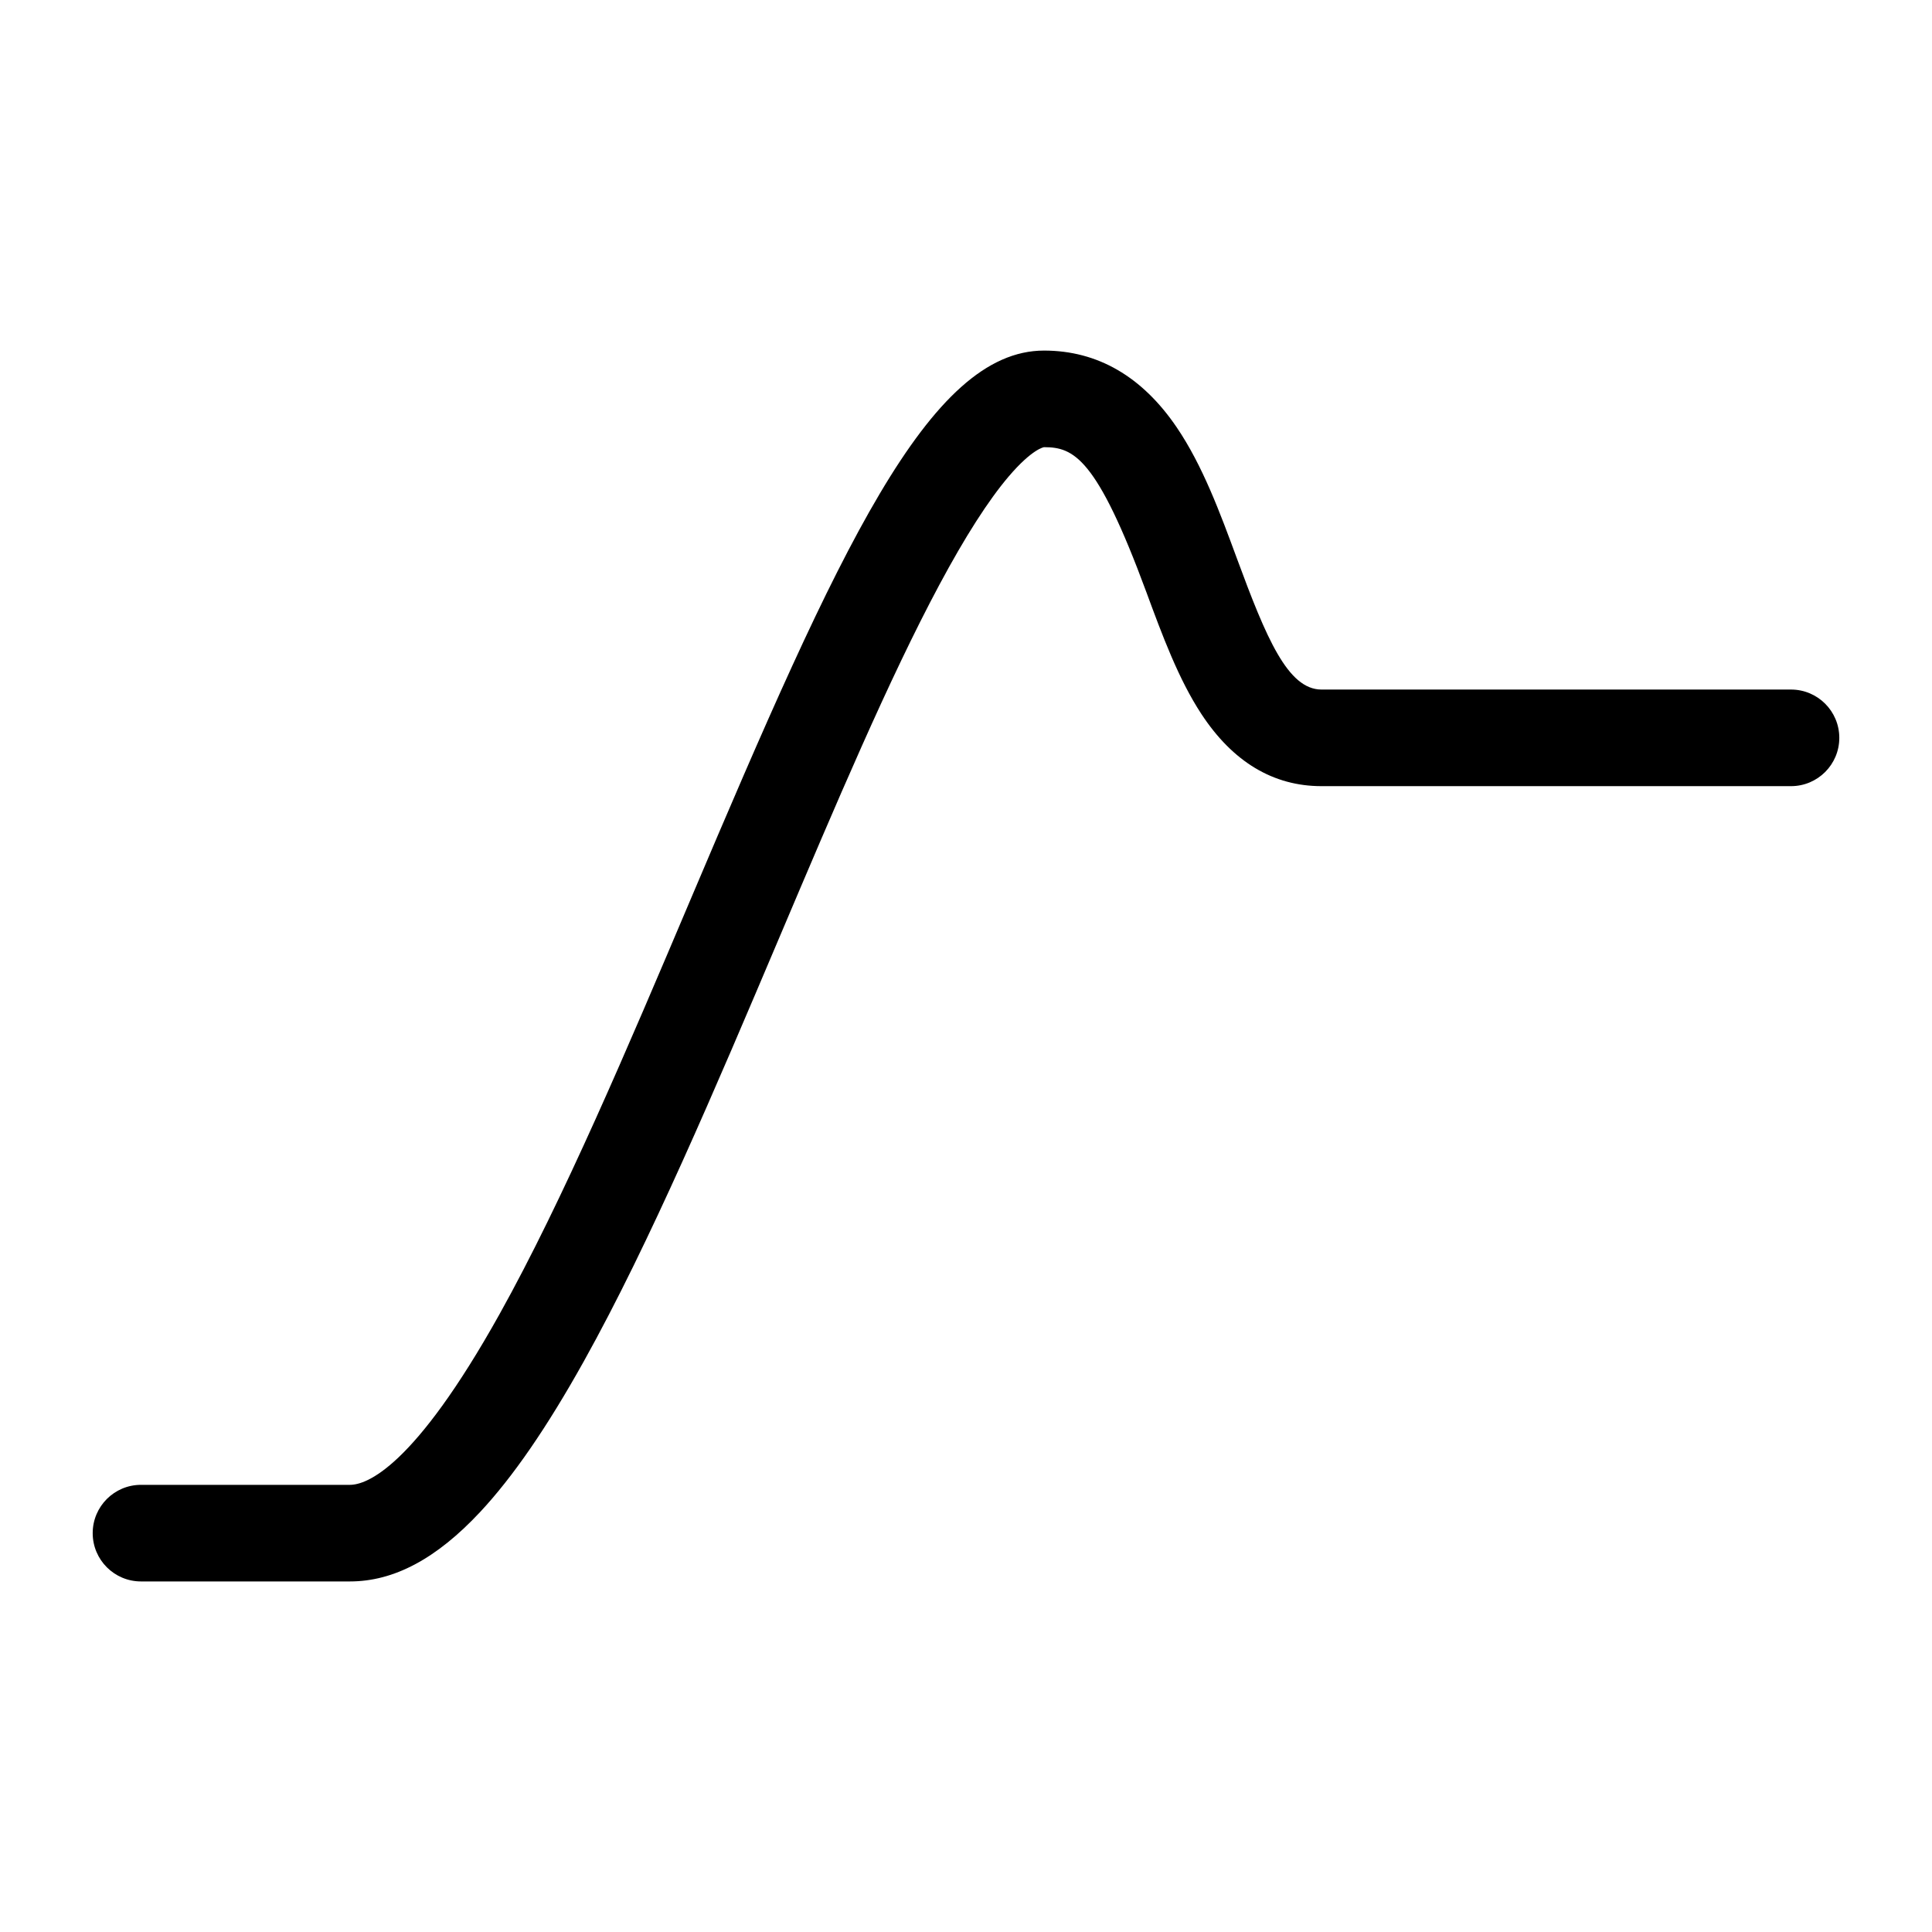
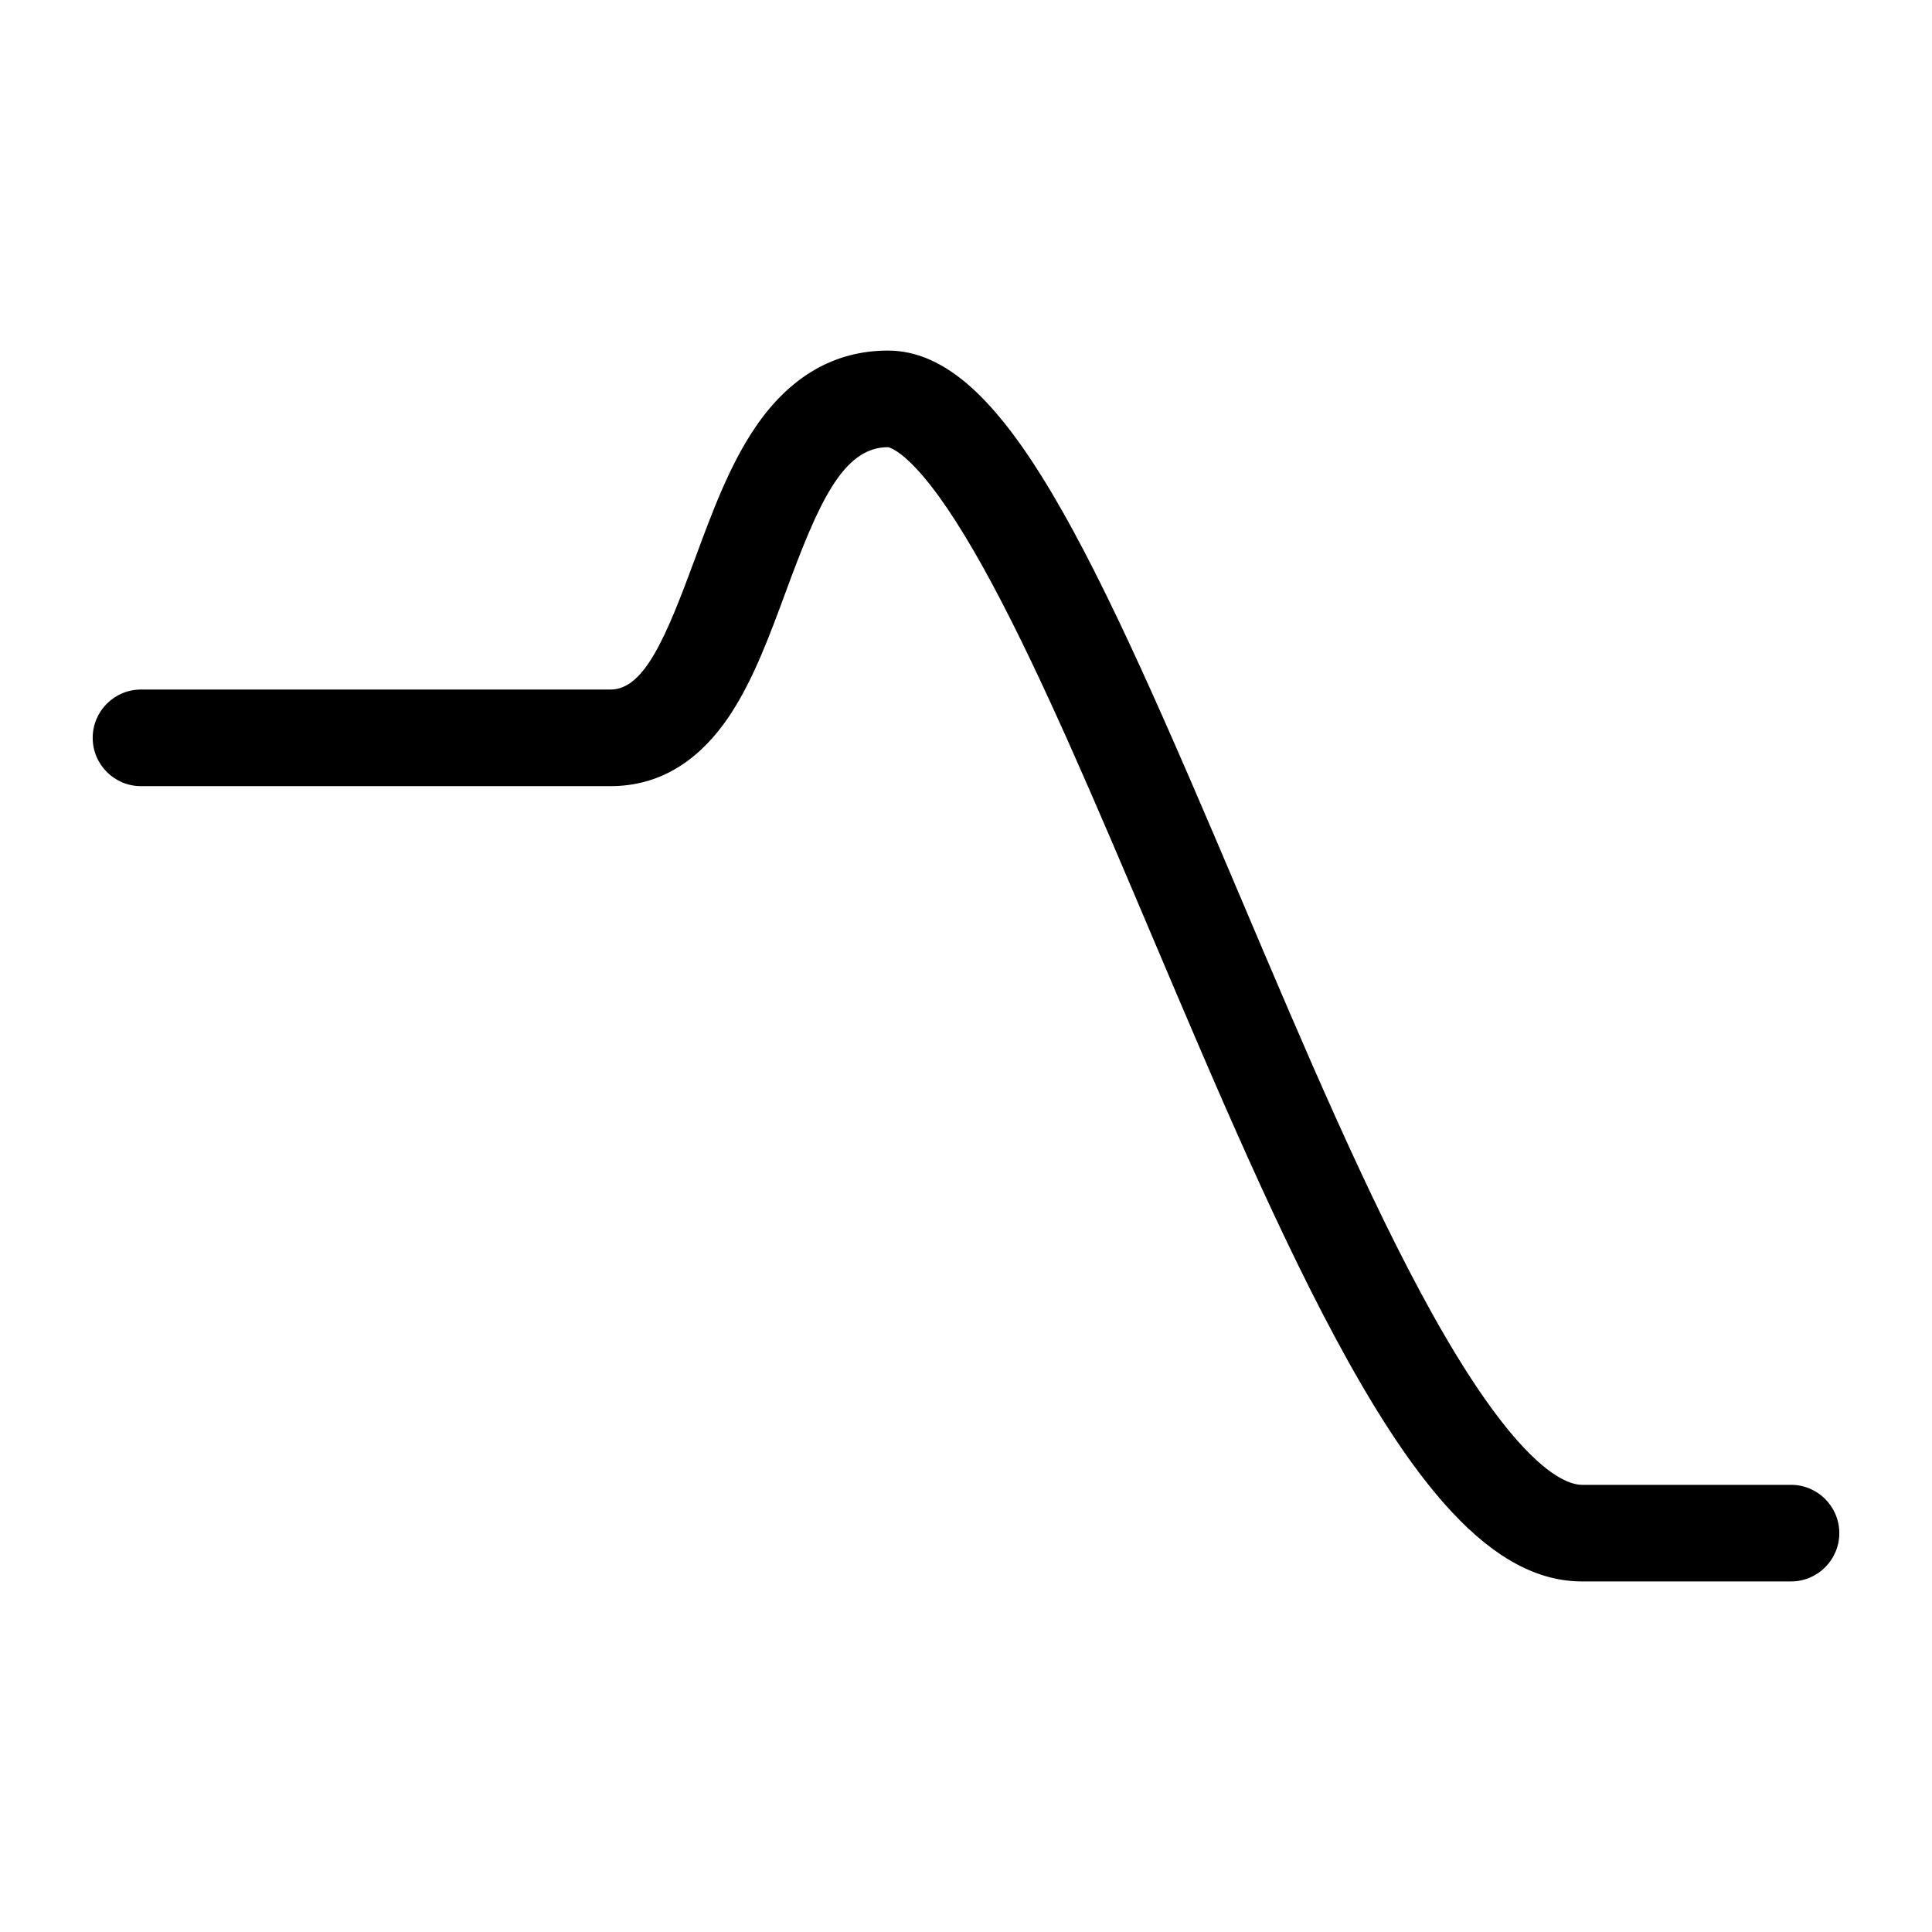
<svg xmlns="http://www.w3.org/2000/svg" id="a" data-name="layer1" viewBox="0 0 1000 1000">
-   <path d="M181.13,818.55h-108.15c-13.81,0-25-11.19-25-25s11.19-25,25-25h108.15c8.47,0,32.96-8.61,77.43-88.35,32.93-59.07,66.46-138.16,98.88-214.65,76.9-181.42,123.33-284.09,182.96-284.09h.04c27.65.02,50.75,13.4,68.65,39.77,13.4,19.74,22.44,44.25,31.18,67.96,15.09,40.91,26.28,67.72,43.72,67.72h243.03c13.81,0,25,11.19,25,25s-11.19,25-25,25h-243.03c-24.97,0-45.88-12.56-62.15-37.33-11.88-18.08-20.32-40.96-28.48-63.09-25.74-69.79-37.68-75.02-52.96-75.03-.03,0-6.06.77-18.38,15.25-10.45,12.29-22.48,31.09-35.75,55.87-26.12,48.77-53.65,113.72-82.8,182.48-32.94,77.71-67,158.07-101.25,219.49-19.14,34.33-36.71,59.86-53.71,78.07-22.58,24.18-44.62,35.93-67.38,35.93Z" />
+   <path d="M927.02,818.55h-108.15c-22.76,0-44.8-11.75-67.38-35.93-17-18.21-34.57-43.74-53.71-78.07-34.25-61.42-68.31-141.78-101.25-219.49-29.15-68.76-56.68-133.71-82.8-182.48-13.27-24.78-25.3-43.57-35.75-55.87-12.31-14.49-18.34-15.25-18.4-15.25-23.51.02-36.22,29.72-52.93,75.03-8.16,22.13-16.6,45.01-28.48,63.09-16.27,24.77-37.18,37.33-62.15,37.33H72.98c-13.81,0-25-11.19-25-25s11.19-25,25-25h243.03c17.44,0,28.63-26.81,43.72-67.72,8.74-23.71,17.78-48.22,31.18-67.96,17.9-26.37,41-39.75,68.65-39.77h.04c59.63,0,106.05,102.66,182.96,284.09,32.42,76.49,65.95,155.58,98.88,214.65,44.46,79.74,68.96,88.35,77.43,88.35h108.15c13.81,0,25,11.19,25,25s-11.19,25-25,25Z" />
</svg>
